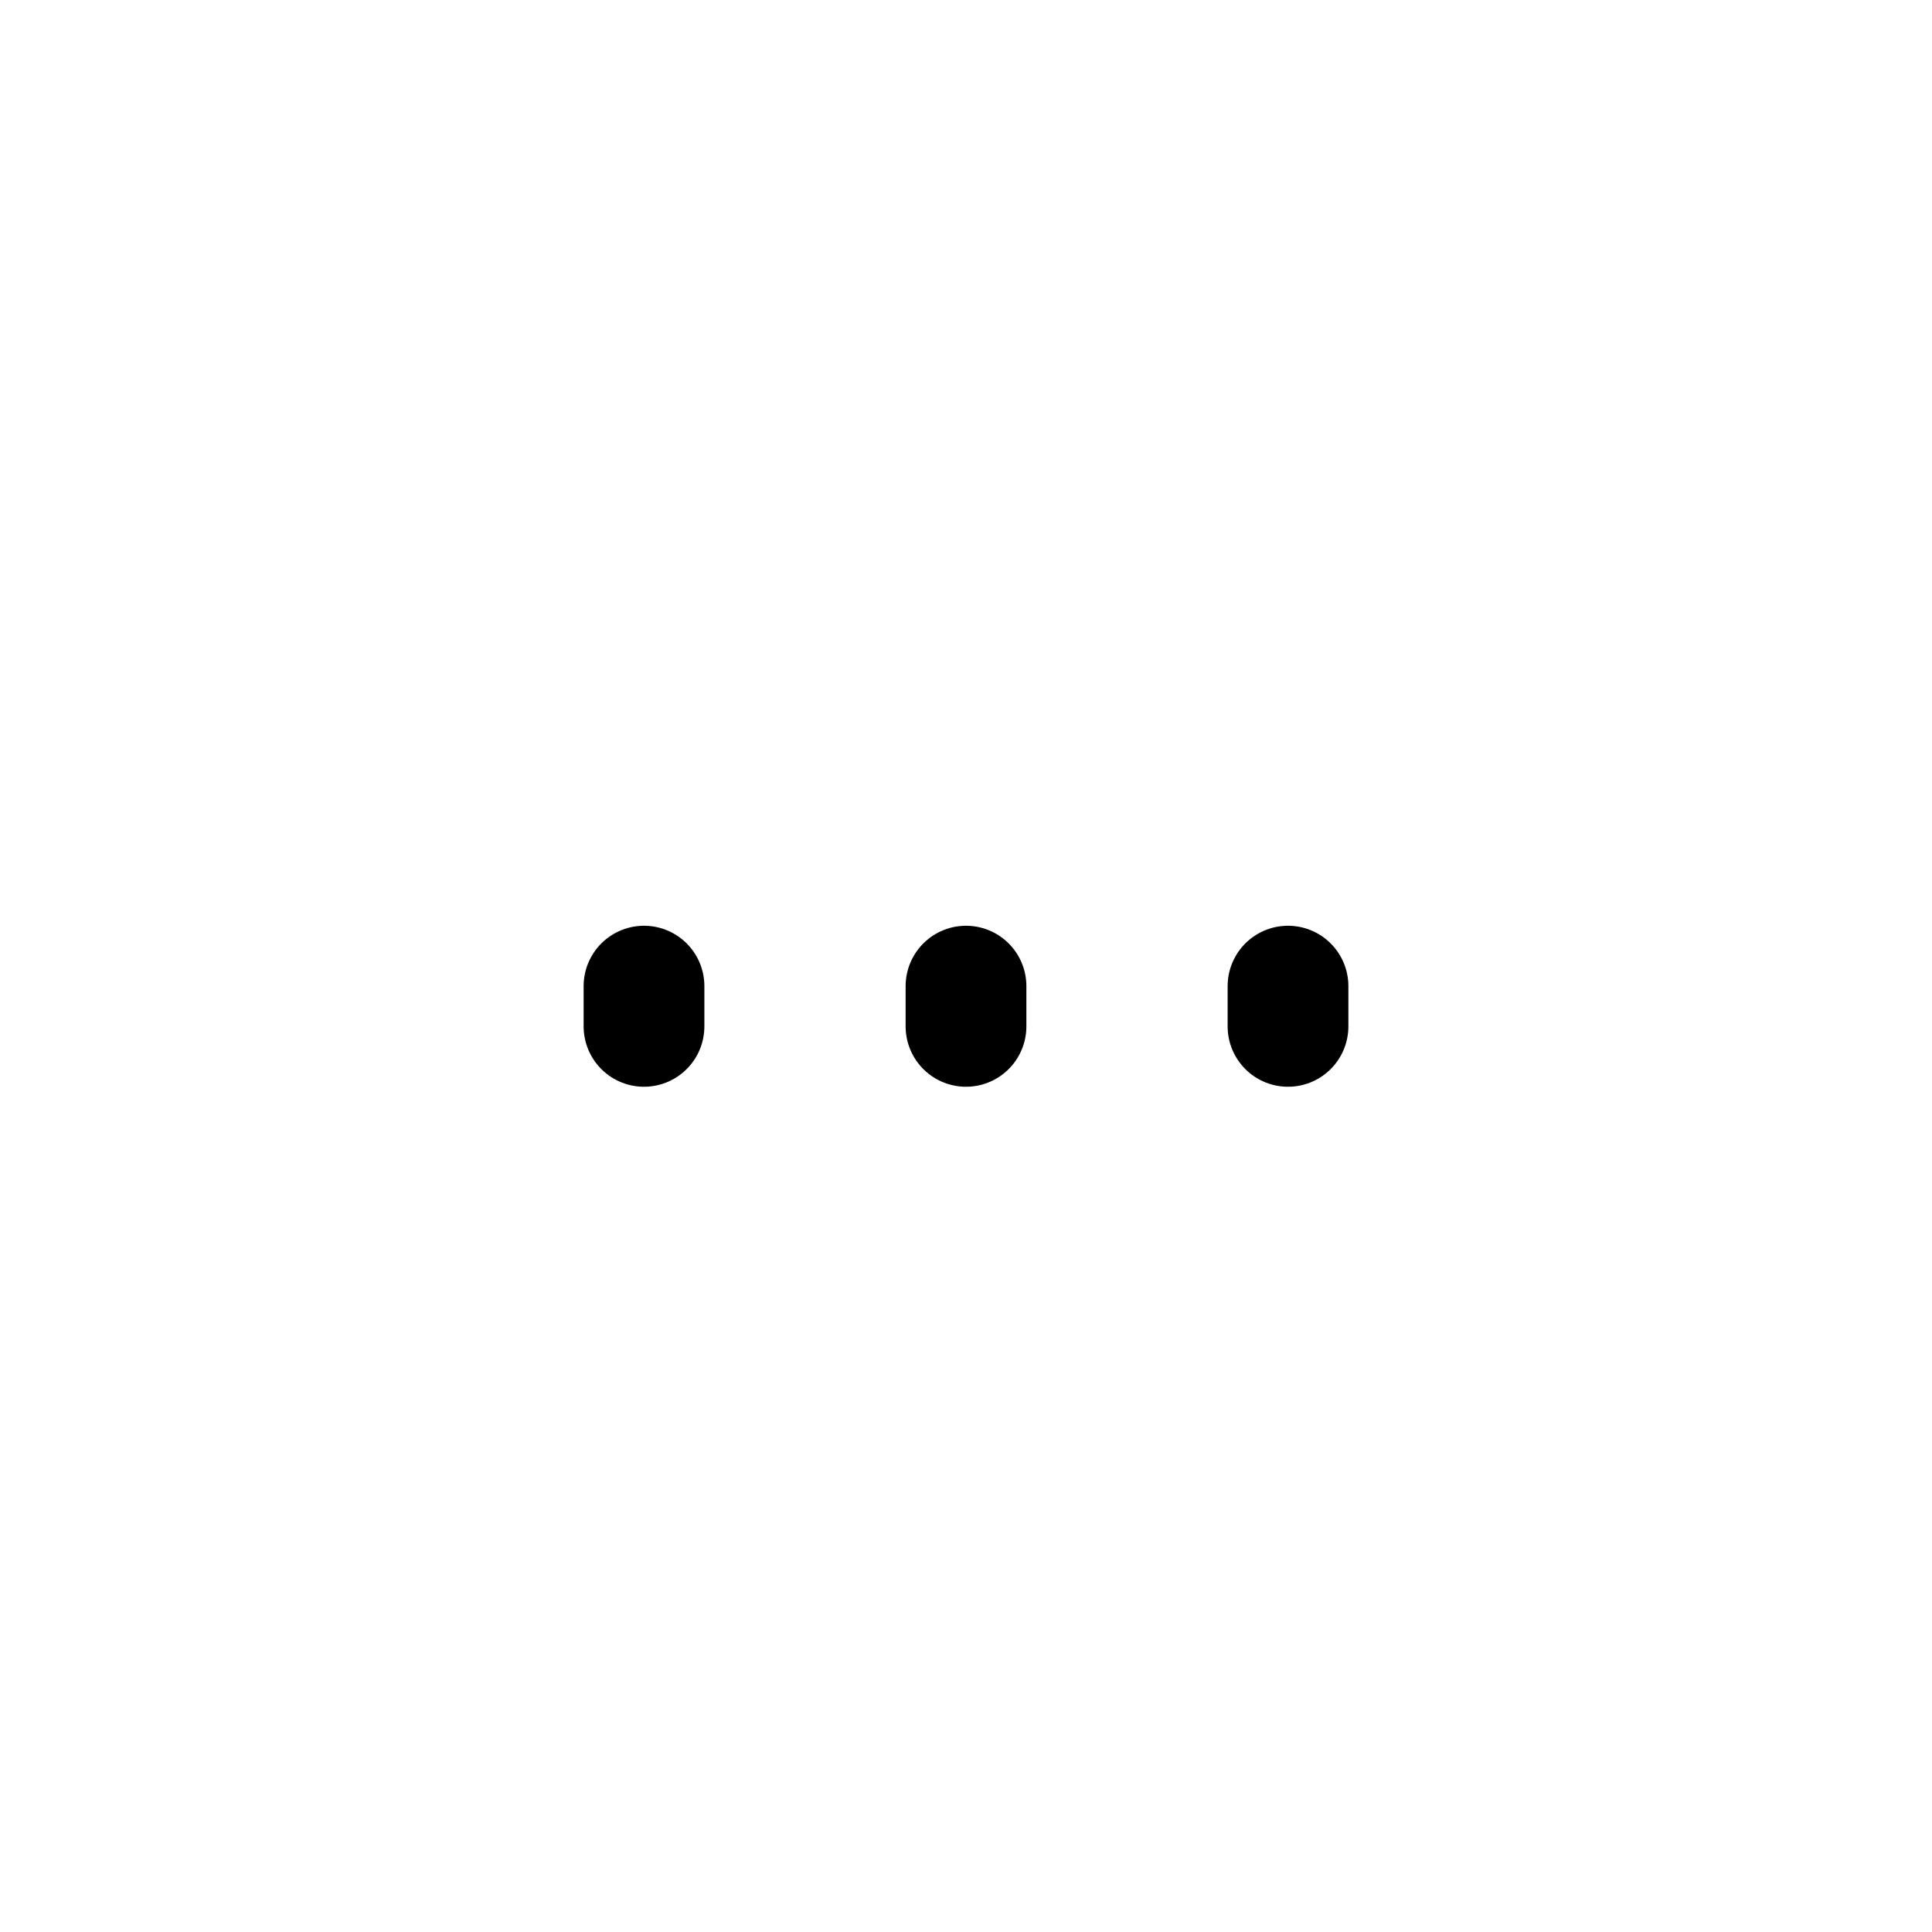
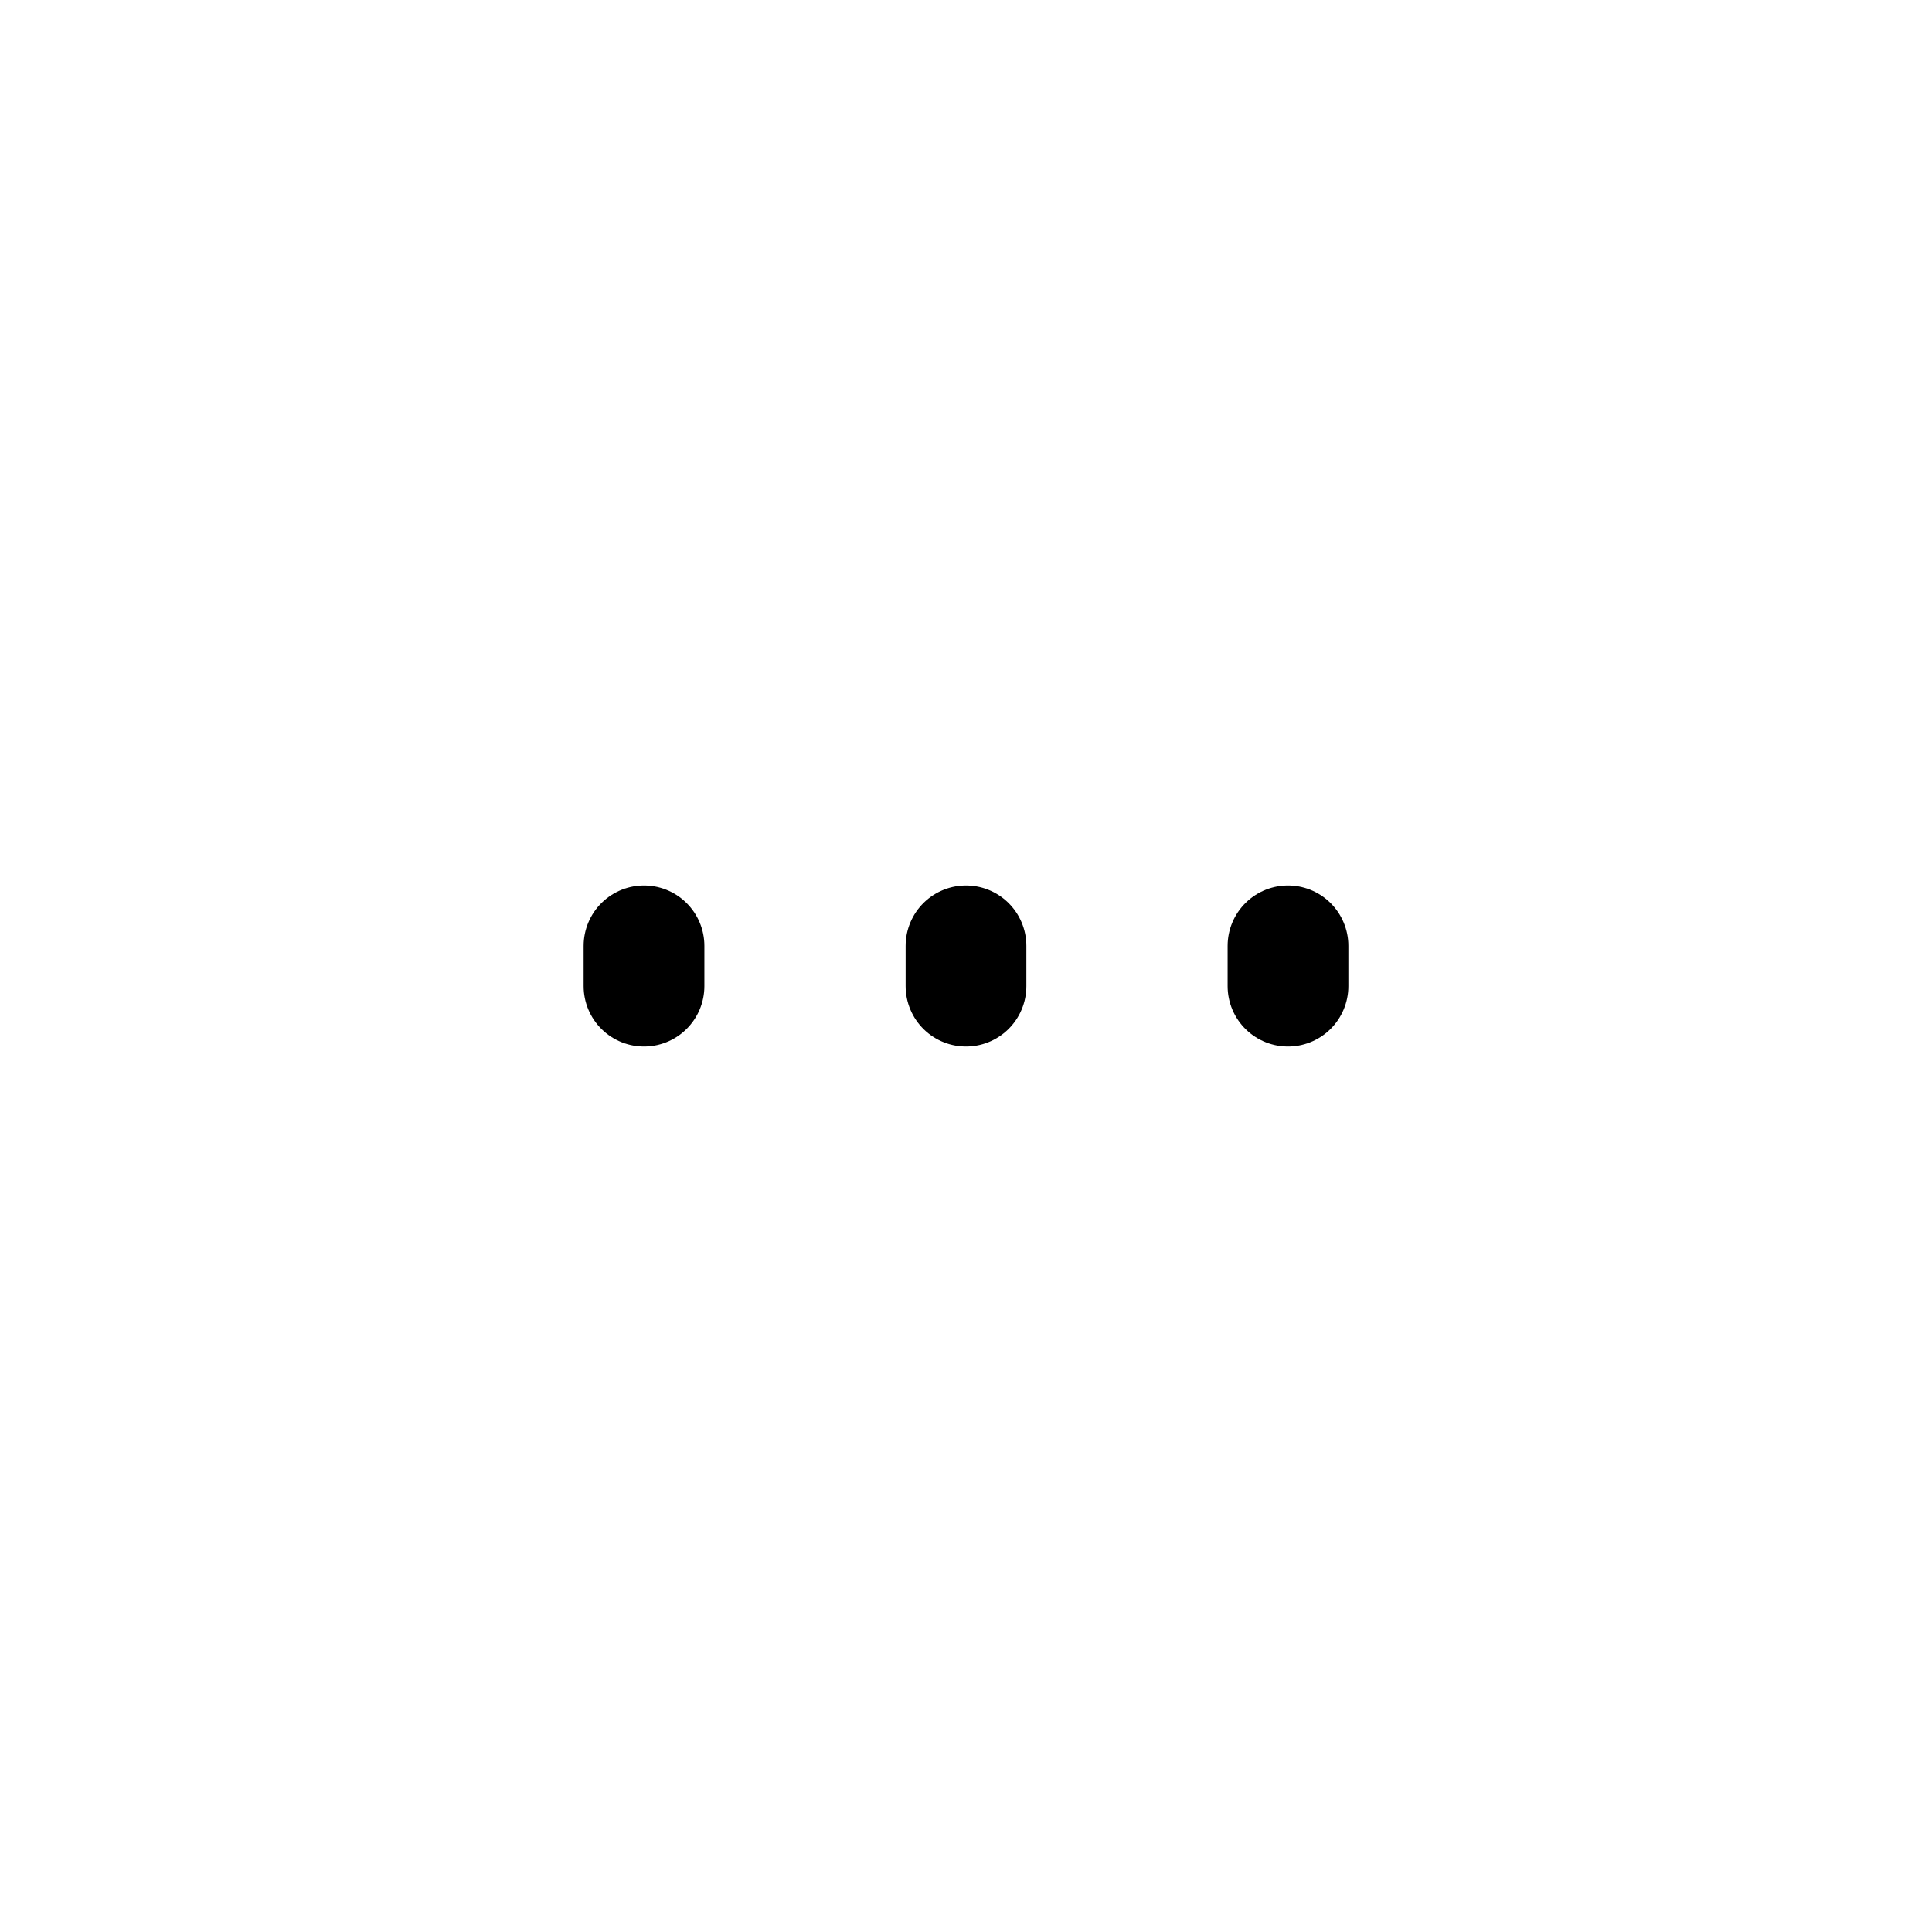
<svg xmlns="http://www.w3.org/2000/svg" width="24" height="24" fill="none" viewBox="0 0 24 24" stroke-width="1.5" stroke-linecap="round" stroke-linejoin="round" stroke="currentColor">
-   <path d="M12 12.75v-.5m4 .5v-.5m-8 .5v-.5" />
+   <path d="M12 12.25v-.5m4 .5v-.5m-8 .5v-.5" />
</svg>
